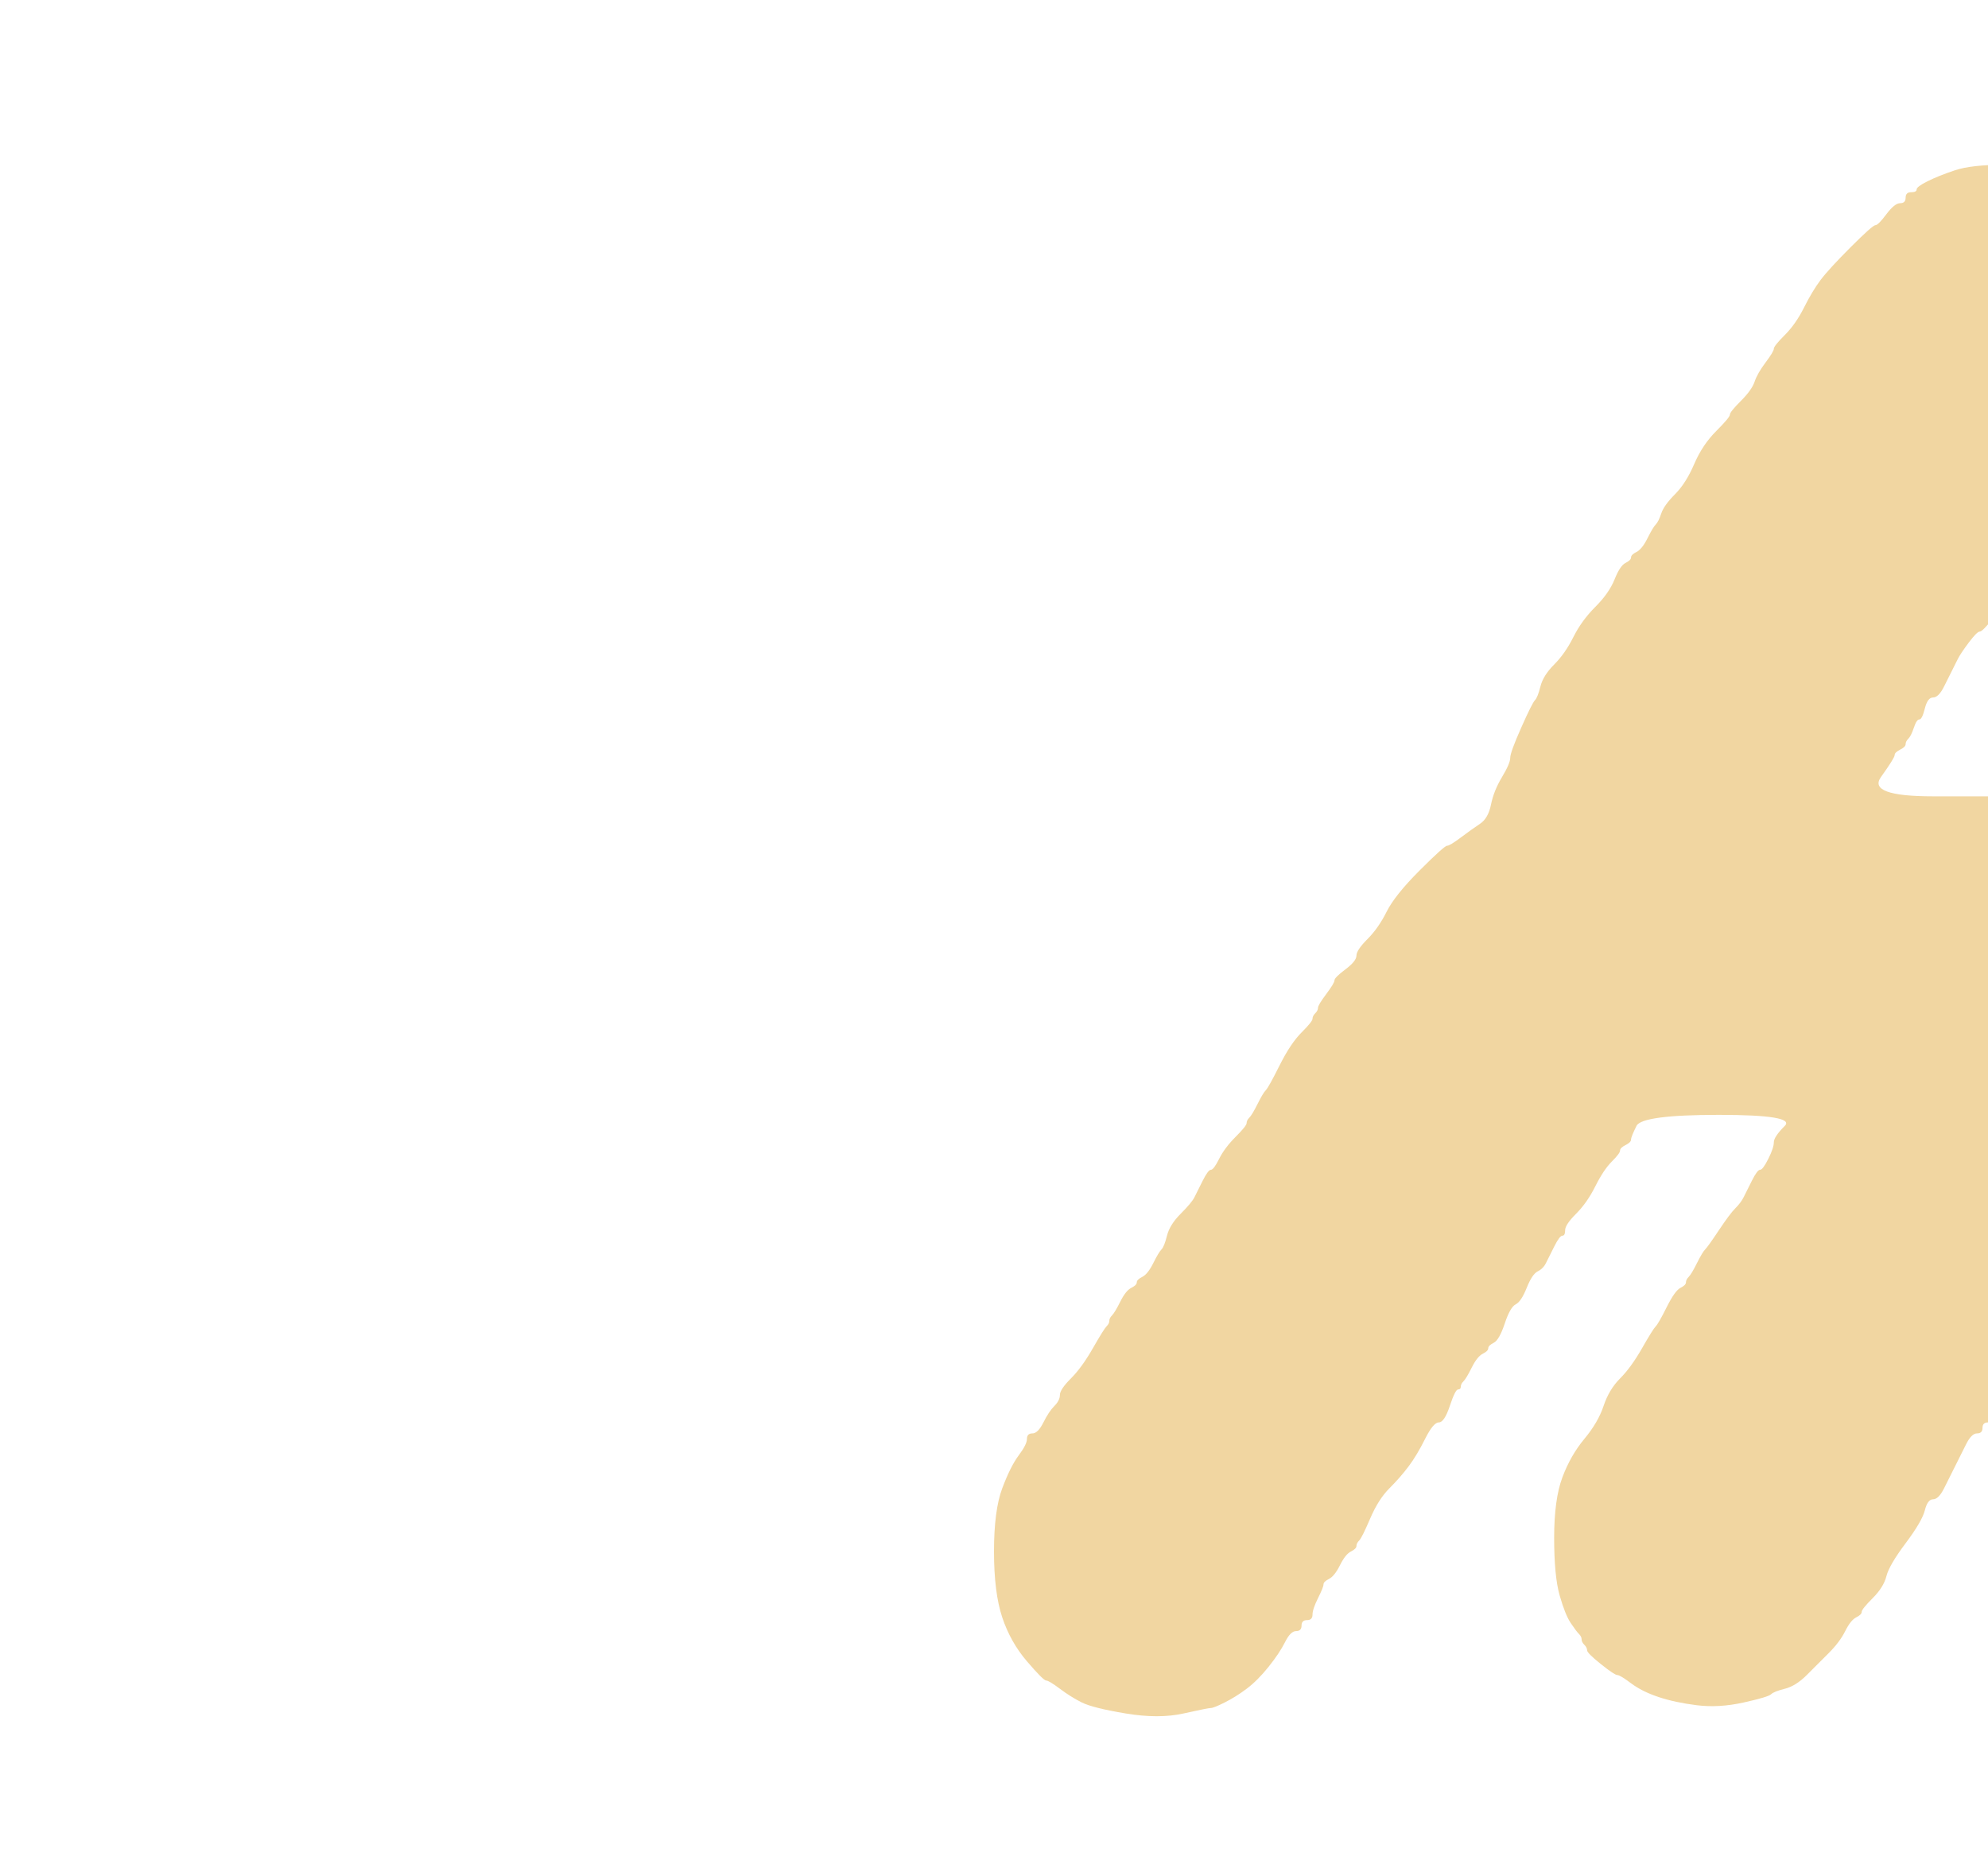
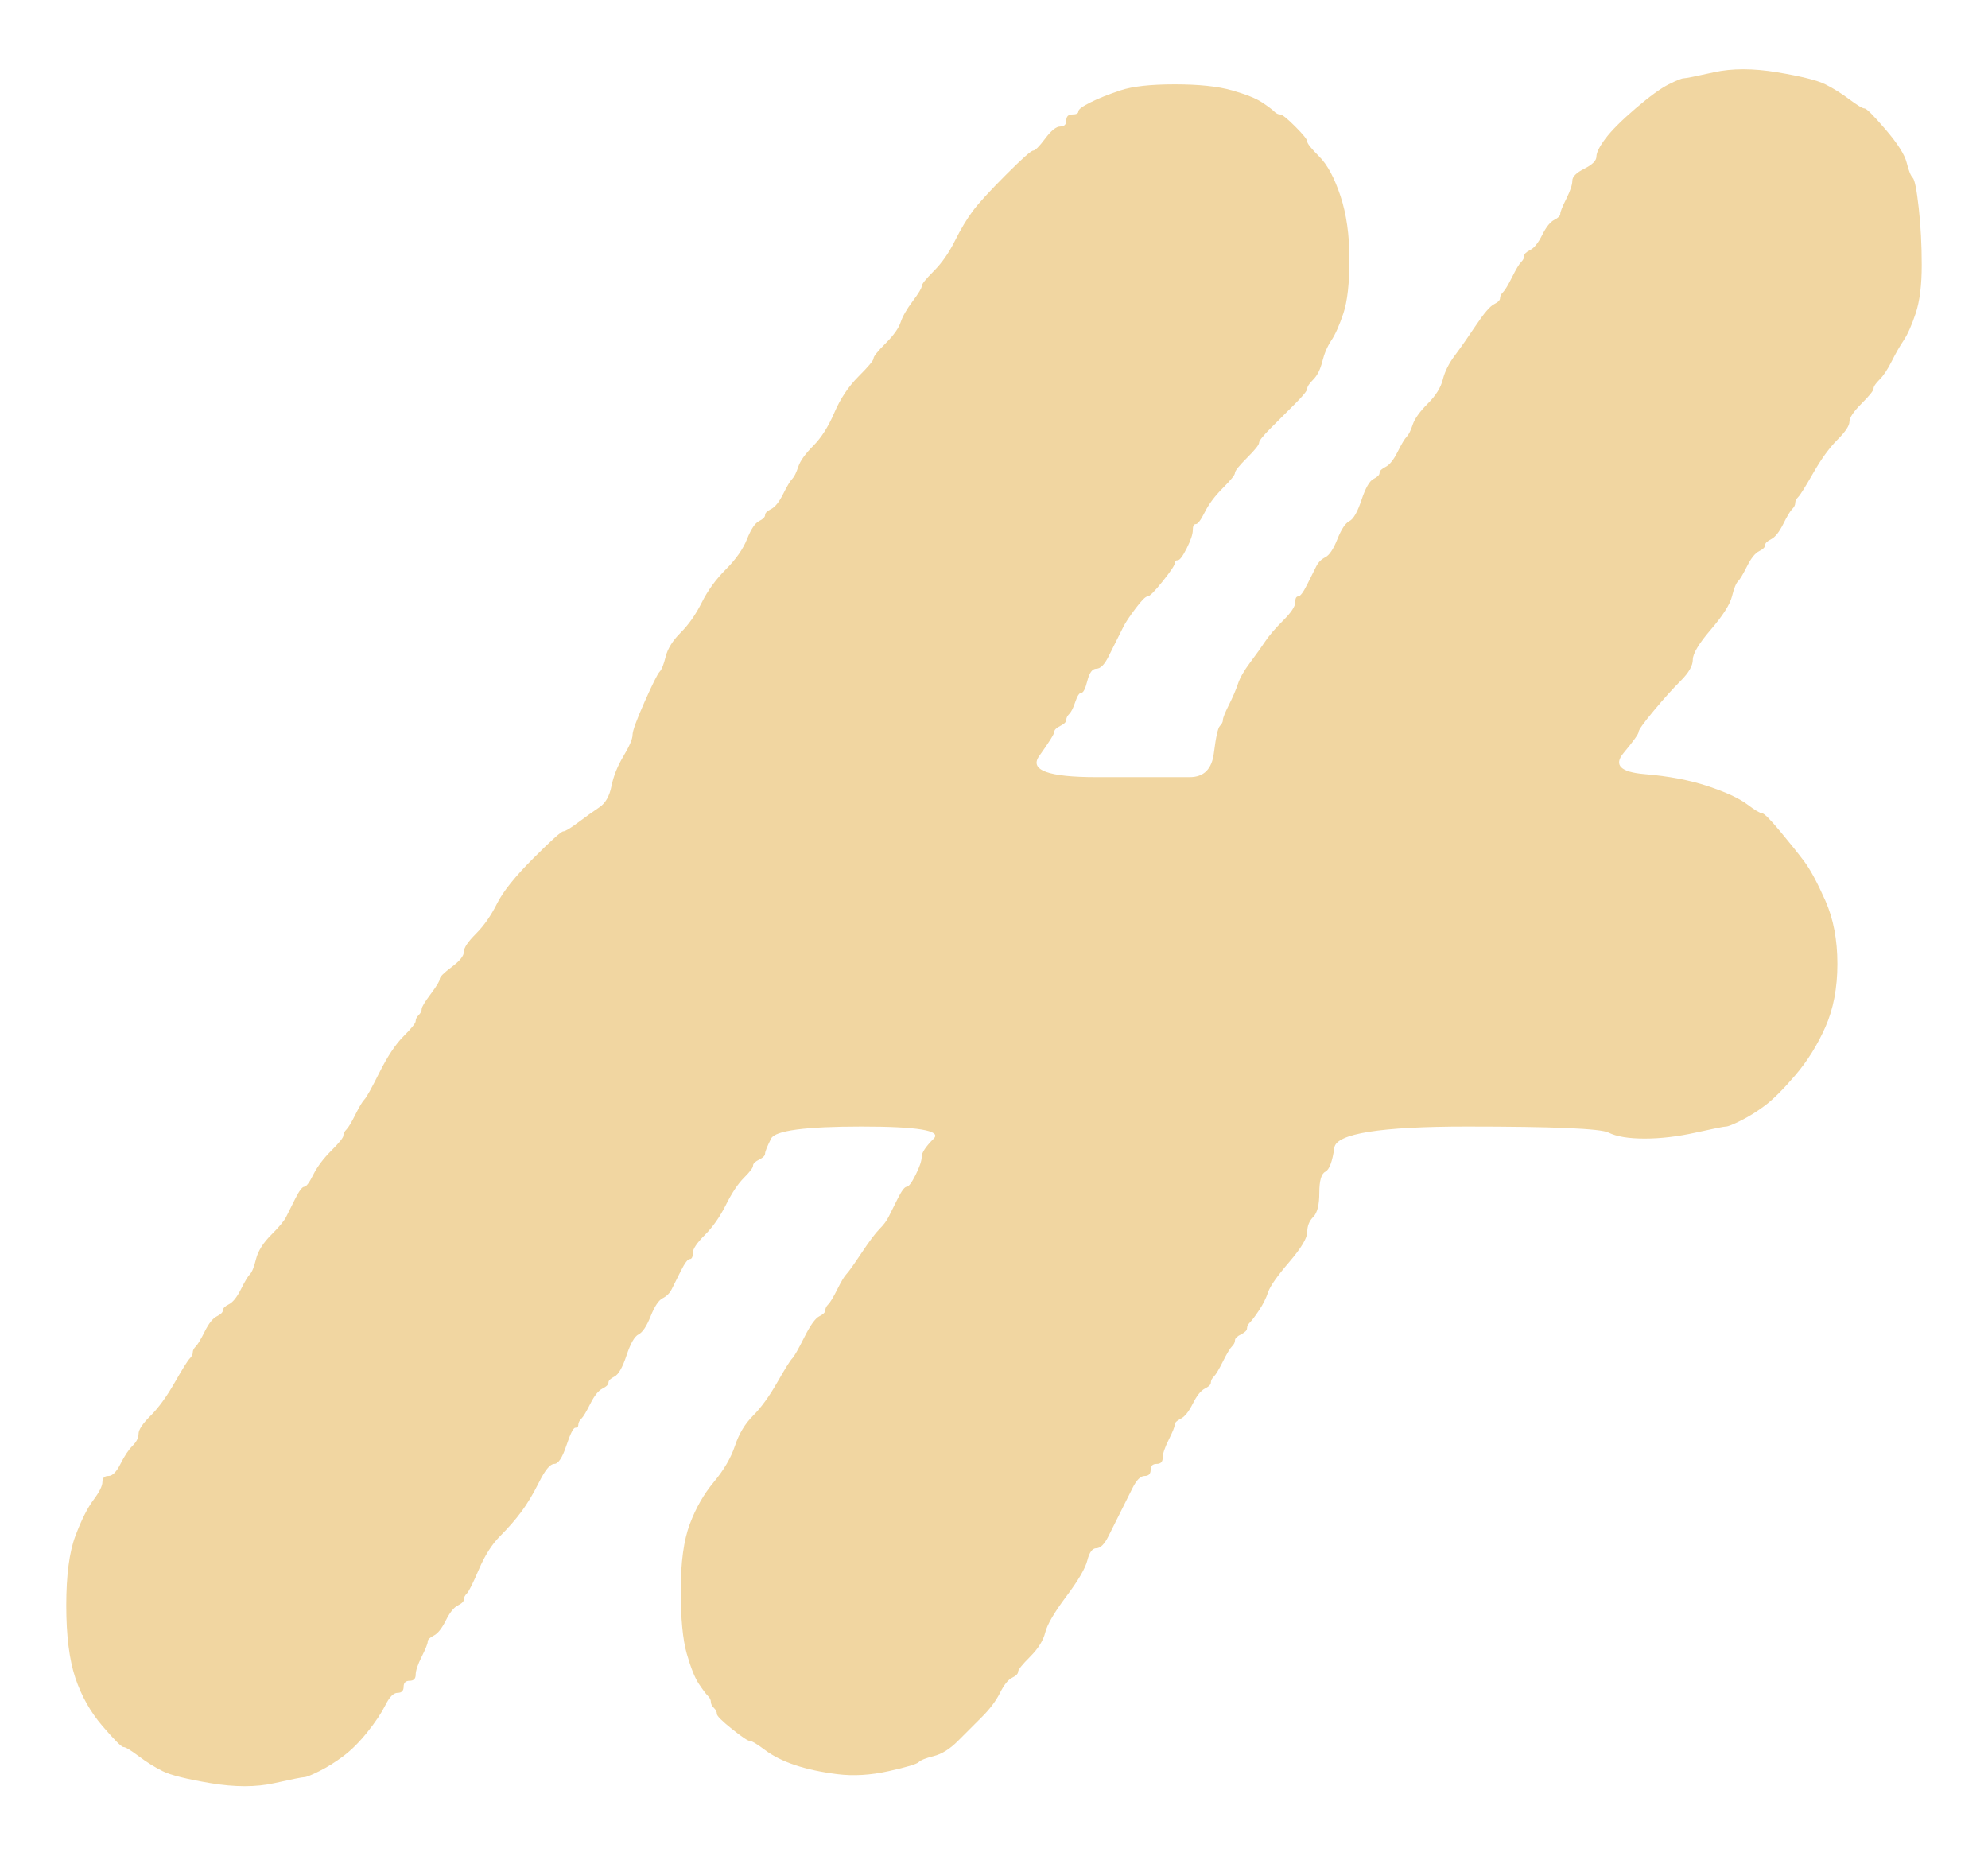
- <svg xmlns="http://www.w3.org/2000/svg" viewBox="-181 -313 362 340" preserveAspectRatio="xMidYMid meet">
+ <svg xmlns="http://www.w3.org/2000/svg" viewBox="-11 -297 330 308" preserveAspectRatio="xMidYMid meet">
  <g transform="scale(1,-1)" fill="#f1d6a1">
    <path d="M171 186Q170 186 169.5 184.0Q169 182 168.5 182.0Q168 182 167.5 180.5Q167 179 166.5 178.5Q166 178 166.0 177.5Q166 177 165.0 176.5Q164 176 164.0 175.5Q164 175 161.5 171.5Q159 168 171.0 168.0Q183 168 186.5 168.0Q190 168 190.5 172.0Q191 176 191.5 176.5Q192 177 192.0 177.5Q192 178 193.0 180.0Q194 182 194.5 183.5Q195 185 196.5 187.0Q198 189 199.0 190.5Q200 192 202.0 194.0Q204 196 204.0 197.0Q204 198 204.5 198.0Q205 198 206.0 200.0Q207 202 207.5 203.0Q208 204 209.0 204.5Q210 205 211.0 207.5Q212 210 213.0 210.5Q214 211 215.0 214.0Q216 217 217.0 217.5Q218 218 218.0 218.5Q218 219 219.0 219.5Q220 220 221.0 222.0Q222 224 222.5 224.5Q223 225 223.5 226.5Q224 228 226.0 230.0Q228 232 228.5 234.0Q229 236 230.5 238.0Q232 240 234.0 243.0Q236 246 237.0 246.5Q238 247 238.0 247.5Q238 248 238.5 248.5Q239 249 240.0 251.0Q241 253 241.5 253.5Q242 254 242.0 254.5Q242 255 243.0 255.5Q244 256 245.0 258.0Q246 260 247.0 260.5Q248 261 248.0 261.5Q248 262 249.0 264.0Q250 266 250.0 267.0Q250 268 252.0 269.0Q254 270 254.0 271.0Q254 272 255.5 274.0Q257 276 260.5 279.0Q264 282 266.0 283.0Q268 284 268.5 284.0Q269 284 273.5 285.0Q278 286 284.0 285.0Q290 284 292.0 283.0Q294 282 296.0 280.5Q298 279 298.5 279.0Q299 279 302.0 275.5Q305 272 305.5 270.0Q306 268 306.5 267.5Q307 267 307.5 262.5Q308 258 308.0 253.0Q308 248 307.0 245.0Q306 242 305.0 240.5Q304 239 303.0 237.0Q302 235 301.0 234.0Q300 233 300.0 232.5Q300 232 298.0 230.0Q296 228 296.0 227.0Q296 226 294.0 224.0Q292 222 290.0 218.5Q288 215 287.5 214.5Q287 214 287.0 213.5Q287 213 286.5 212.5Q286 212 285.0 210.0Q284 208 283.0 207.5Q282 207 282.0 206.5Q282 206 281.0 205.5Q280 205 279.0 203.0Q278 201 277.5 200.5Q277 200 276.5 198.0Q276 196 273.0 192.5Q270 189 270.0 187.5Q270 186 268.0 184.0Q266 182 263.5 179.0Q261 176 261.0 175.5Q261 175 258.5 172.0Q256 169 262.0 168.5Q268 168 272.5 166.5Q277 165 279.0 163.5Q281 162 281.5 162.0Q282 162 284.5 159.0Q287 156 288.5 154.0Q290 152 292.0 147.5Q294 143 294.0 137.0Q294 131 292.0 126.5Q290 122 287.0 118.5Q284 115 282.0 113.5Q280 112 278.0 111.0Q276 110 275.5 110.0Q275 110 270.5 109.0Q266 108 262.0 108.0Q258 108 256.0 109.0Q254 110 232.5 110.0Q211 110 210.5 106.5Q210 103 209.0 102.5Q208 102 208.0 99.0Q208 96 207.0 95.0Q206 94 206.0 92.5Q206 91 203.0 87.5Q200 84 199.5 82.5Q199 81 198.0 79.5Q197 78 196.5 77.5Q196 77 196.0 76.5Q196 76 195.0 75.5Q194 75 194.0 74.5Q194 74 193.5 73.5Q193 73 192.0 71.0Q191 69 190.5 68.5Q190 68 190.0 67.5Q190 67 189.0 66.5Q188 66 187.0 64.0Q186 62 185.0 61.5Q184 61 184.0 60.5Q184 60 183.0 58.0Q182 56 182.0 55.0Q182 54 181.0 54.0Q180 54 180.0 53.0Q180 52 179.0 52.0Q178 52 177.0 50.0Q176 48 175.5 47.0Q175 46 174.5 45.0Q174 44 173.0 42.0Q172 40 171.0 40.0Q170 40 169.5 38.0Q169 36 166.0 32.0Q163 28 162.5 26.0Q162 24 160.0 22.0Q158 20 158.0 19.5Q158 19 157.0 18.5Q156 18 155.0 16.0Q154 14 152.0 12.0Q150 10 148.0 8.0Q146 6 144.0 5.5Q142 5 141.5 4.5Q141 4 136.5 3.0Q132 2 128.0 2.5Q124 3 121.0 4.0Q118 5 116.0 6.5Q114 8 113.5 8.0Q113 8 110.5 10.0Q108 12 108.0 12.5Q108 13 107.5 13.5Q107 14 107.0 14.5Q107 15 106.5 15.5Q106 16 105.0 17.5Q104 19 103.0 22.5Q102 26 102.0 33.0Q102 40 103.5 44.0Q105 48 107.5 51.0Q110 54 111.0 57.0Q112 60 114.0 62.0Q116 64 118.0 67.5Q120 71 120.5 71.5Q121 72 122.5 75.0Q124 78 125.0 78.5Q126 79 126.0 79.5Q126 80 126.5 80.5Q127 81 128.0 83.0Q129 85 129.5 85.5Q130 86 132.0 89.0Q134 92 135.0 93.0Q136 94 136.5 95.0Q137 96 138.0 98.0Q139 100 139.5 100.0Q140 100 141.0 102.0Q142 104 142.0 105.0Q142 106 144.0 108.0Q146 110 132.0 110.0Q118 110 117.0 108.0Q116 106 116.0 105.5Q116 105 115.0 104.5Q114 104 114.0 103.5Q114 103 112.5 101.5Q111 100 109.5 97.0Q108 94 106.0 92.0Q104 90 104.0 89.0Q104 88 103.5 88.0Q103 88 102.0 86.0Q101 84 100.5 83.0Q100 82 99.0 81.5Q98 81 97.0 78.5Q96 76 95.0 75.5Q94 75 93.0 72.0Q92 69 91.0 68.5Q90 68 90.0 67.5Q90 67 89.0 66.5Q88 66 87.0 64.0Q86 62 85.5 61.5Q85 61 85.0 60.5Q85 60 84.5 60.0Q84 60 83.0 57.0Q82 54 81.0 54.0Q80 54 78.5 51.0Q77 48 75.5 46.0Q74 44 72.0 42.0Q70 40 68.5 36.5Q67 33 66.5 32.5Q66 32 66.0 31.5Q66 31 65.0 30.5Q64 30 63.0 28.0Q62 26 61.0 25.5Q60 25 60.0 24.5Q60 24 59.0 22.0Q58 20 58.0 19.0Q58 18 57.0 18.0Q56 18 56.0 17.0Q56 16 55.0 16.0Q54 16 53.0 14.0Q52 12 50.0 9.5Q48 7 46.0 5.5Q44 4 42.0 3.0Q40 2 39.5 2.0Q39 2 34.5 1.0Q30 0 24.0 1.0Q18 2 16.0 3.0Q14 4 12.0 5.5Q10 7 9.5 7.0Q9 7 6.0 10.5Q3 14 1.5 18.5Q0 23 0.0 30.5Q0 38 1.5 42.0Q3 46 4.5 48.0Q6 50 6.0 51.0Q6 52 7.0 52.0Q8 52 9.0 54.0Q10 56 11.0 57.0Q12 58 12.0 59.0Q12 60 14.0 62.0Q16 64 18.0 67.5Q20 71 20.5 71.5Q21 72 21.0 72.5Q21 73 21.5 73.5Q22 74 23.0 76.0Q24 78 25.0 78.5Q26 79 26.0 79.5Q26 80 27.0 80.5Q28 81 29.0 83.0Q30 85 30.5 85.5Q31 86 31.5 88.0Q32 90 34.0 92.0Q36 94 36.5 95.0Q37 96 38.0 98.0Q39 100 39.5 100.0Q40 100 41.0 102.0Q42 104 44.0 106.0Q46 108 46.0 108.5Q46 109 46.5 109.5Q47 110 48.0 112.0Q49 114 49.5 114.5Q50 115 52.0 119.0Q54 123 56.0 125.0Q58 127 58.0 127.5Q58 128 58.5 128.5Q59 129 59.0 129.5Q59 130 60.5 132.0Q62 134 62.0 134.5Q62 135 64.0 136.5Q66 138 66.0 139.0Q66 140 68.0 142.0Q70 144 71.5 147.0Q73 150 77.5 154.5Q82 159 82.5 159.0Q83 159 85.0 160.5Q87 162 88.5 163.0Q90 164 90.5 166.5Q91 169 92.5 171.5Q94 174 94.0 175.0Q94 176 96.0 180.5Q98 185 98.5 185.5Q99 186 99.5 188.0Q100 190 102.0 192.0Q104 194 105.5 197.0Q107 200 109.5 202.5Q112 205 113.0 207.5Q114 210 115.0 210.5Q116 211 116.0 211.5Q116 212 117.0 212.5Q118 213 119.0 215.0Q120 217 120.5 217.5Q121 218 121.5 219.5Q122 221 124.0 223.0Q126 225 127.5 228.5Q129 232 131.5 234.5Q134 237 134.0 237.5Q134 238 136.0 240.0Q138 242 138.5 243.5Q139 245 140.5 247.0Q142 249 142.0 249.5Q142 250 144.0 252.0Q146 254 147.5 257.0Q149 260 150.5 262.0Q152 264 156.0 268.0Q160 272 160.5 272.0Q161 272 162.5 274.0Q164 276 165.0 276.0Q166 276 166.0 277.0Q166 278 167.0 278.0Q168 278 168.0 278.5Q168 279 170.0 280.0Q172 281 175.0 282.0Q178 283 184.0 283.0Q190 283 193.5 282.0Q197 281 198.5 280.0Q200 279 200.5 278.5Q201 278 201.5 278.0Q202 278 204.0 276.0Q206 274 206.0 273.5Q206 273 208.0 271.0Q210 269 211.5 264.5Q213 260 213.0 254.0Q213 248 212.0 245.0Q211 242 210.0 240.5Q209 239 208.5 237.0Q208 235 207.0 234.0Q206 233 206.0 232.5Q206 232 204.0 230.0Q202 228 200.0 226.0Q198 224 198.0 223.5Q198 223 196.0 221.0Q194 219 194.0 218.5Q194 218 192.0 216.0Q190 214 189.0 212.0Q188 210 187.5 210.0Q187 210 187.0 209.0Q187 208 186.0 206.0Q185 204 184.5 204.0Q184 204 184.0 203.5Q184 203 182.0 200.5Q180 198 179.5 198.0Q179 198 177.5 196.0Q176 194 175.5 193.0Q175 192 174.5 191.0Q174 190 173.0 188.0Q172 186 171 186Z" />
  </g>
</svg>
